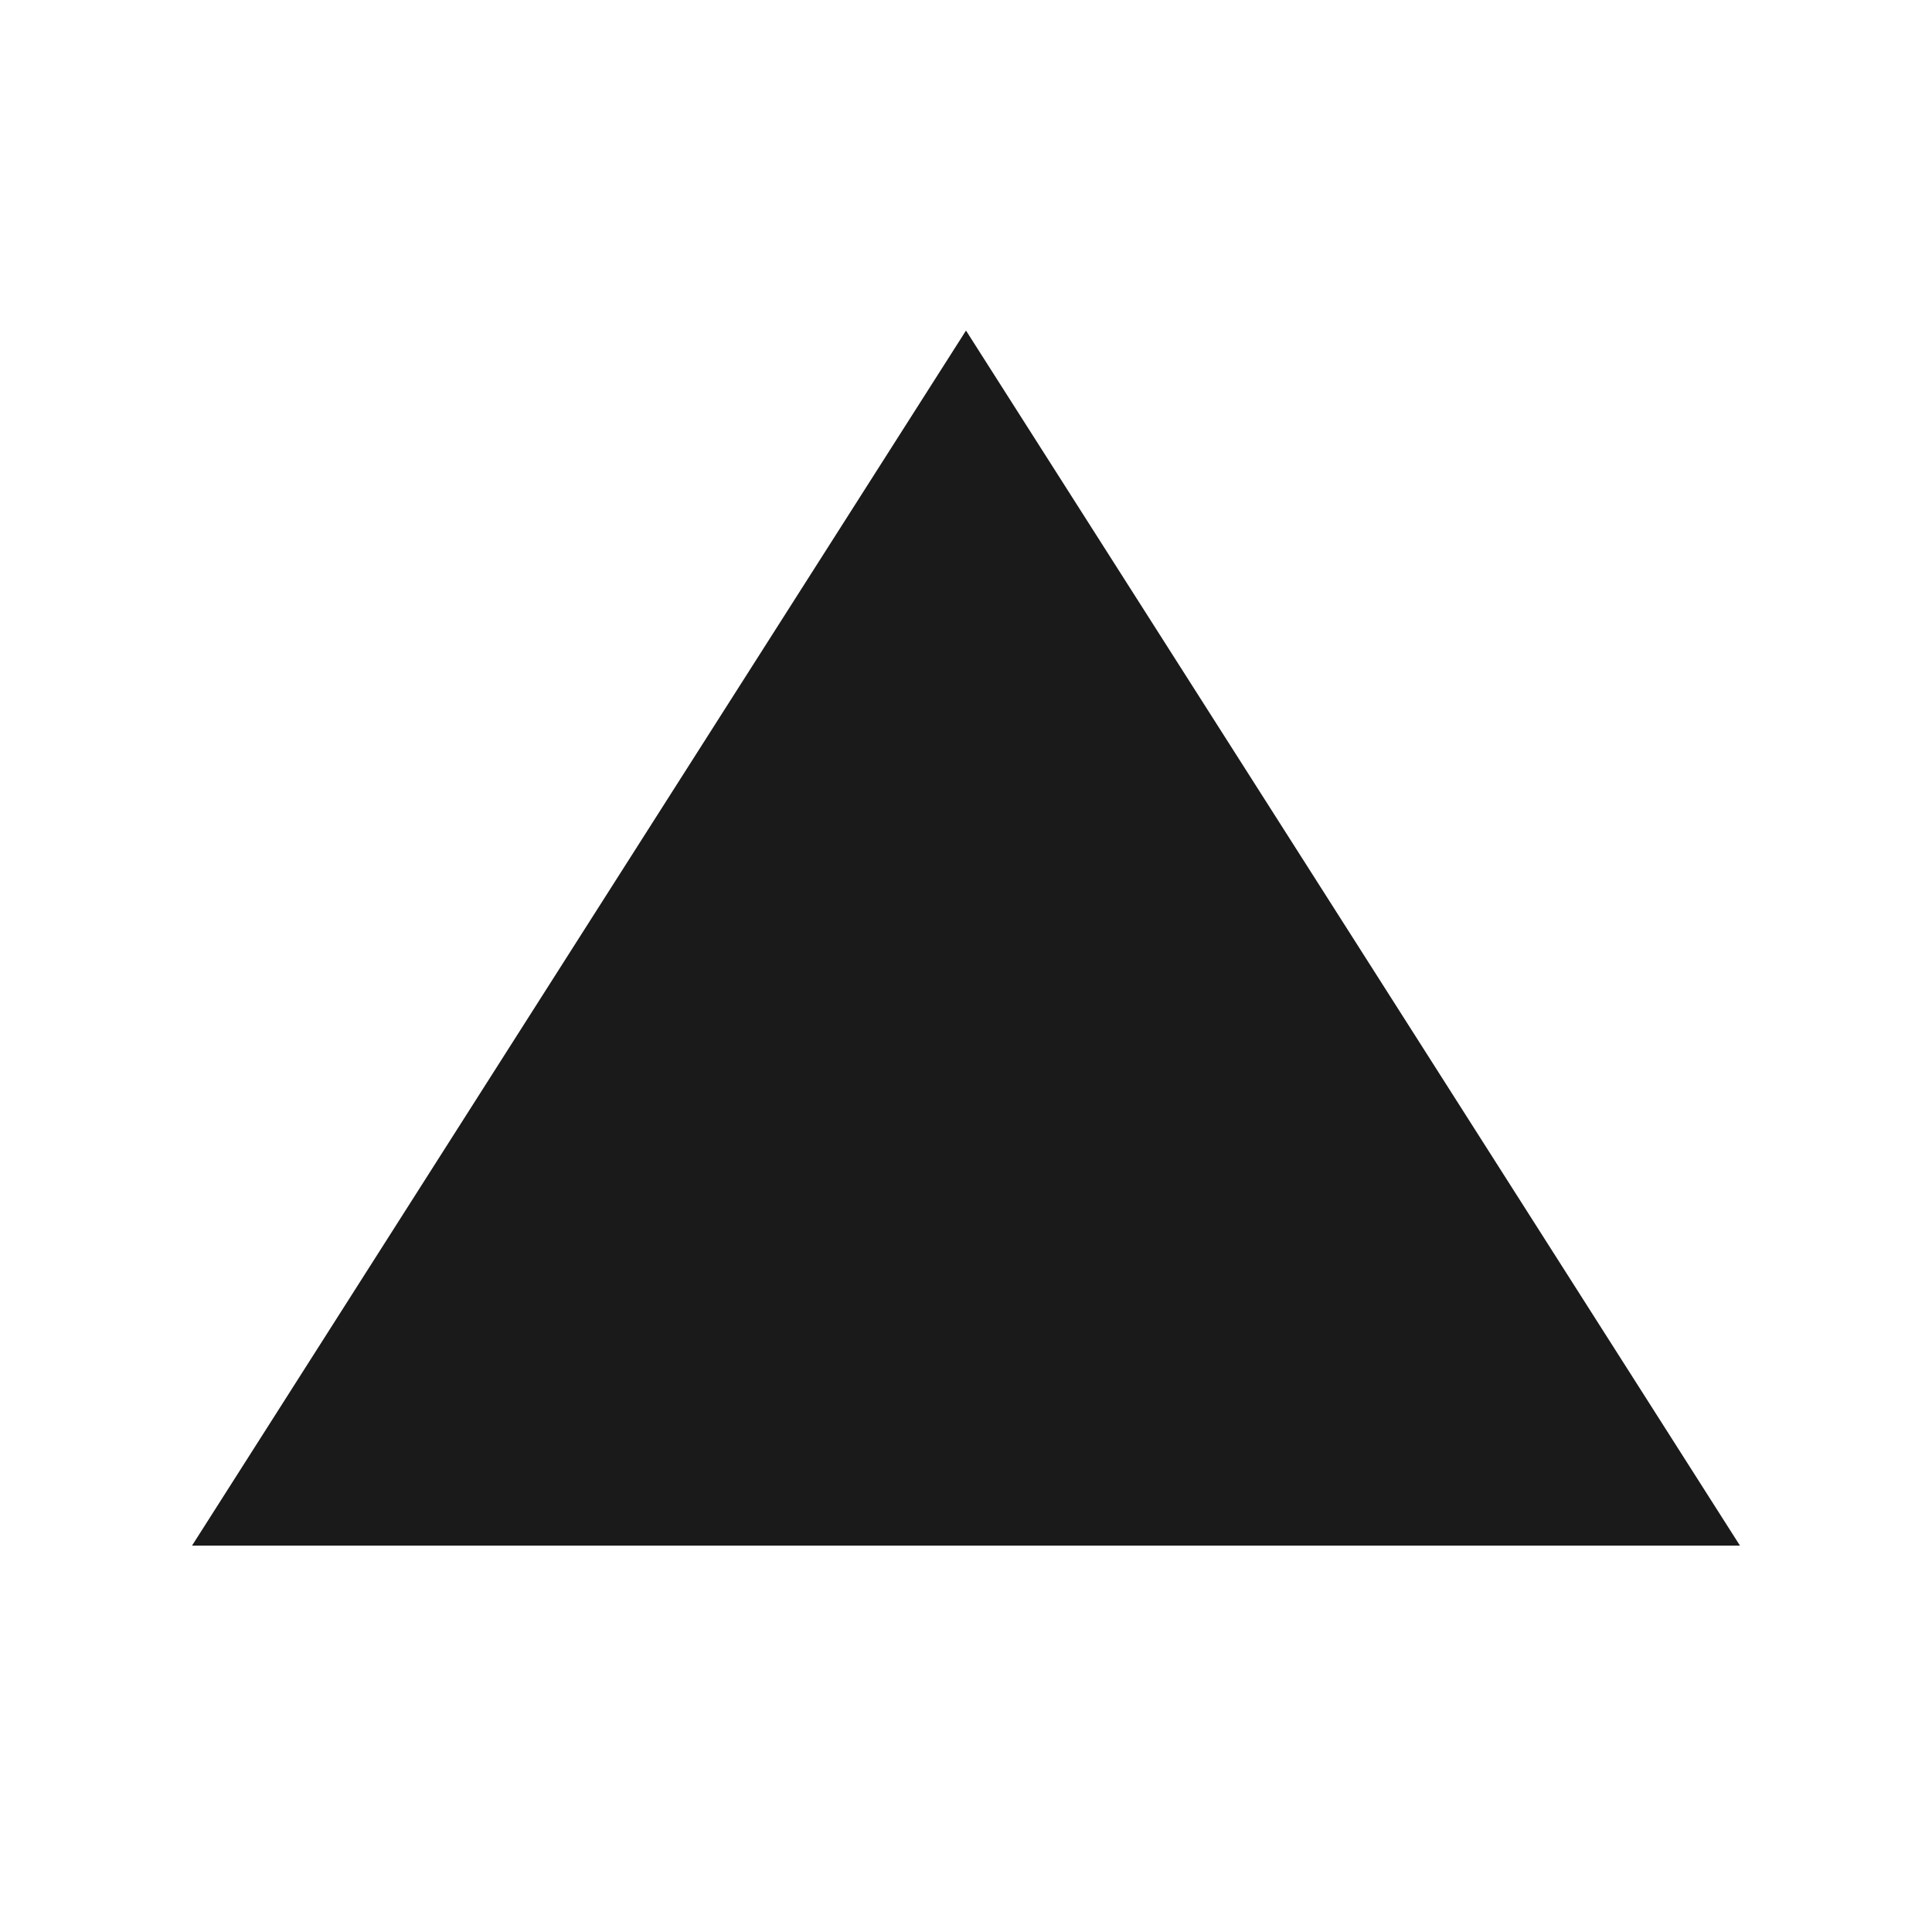
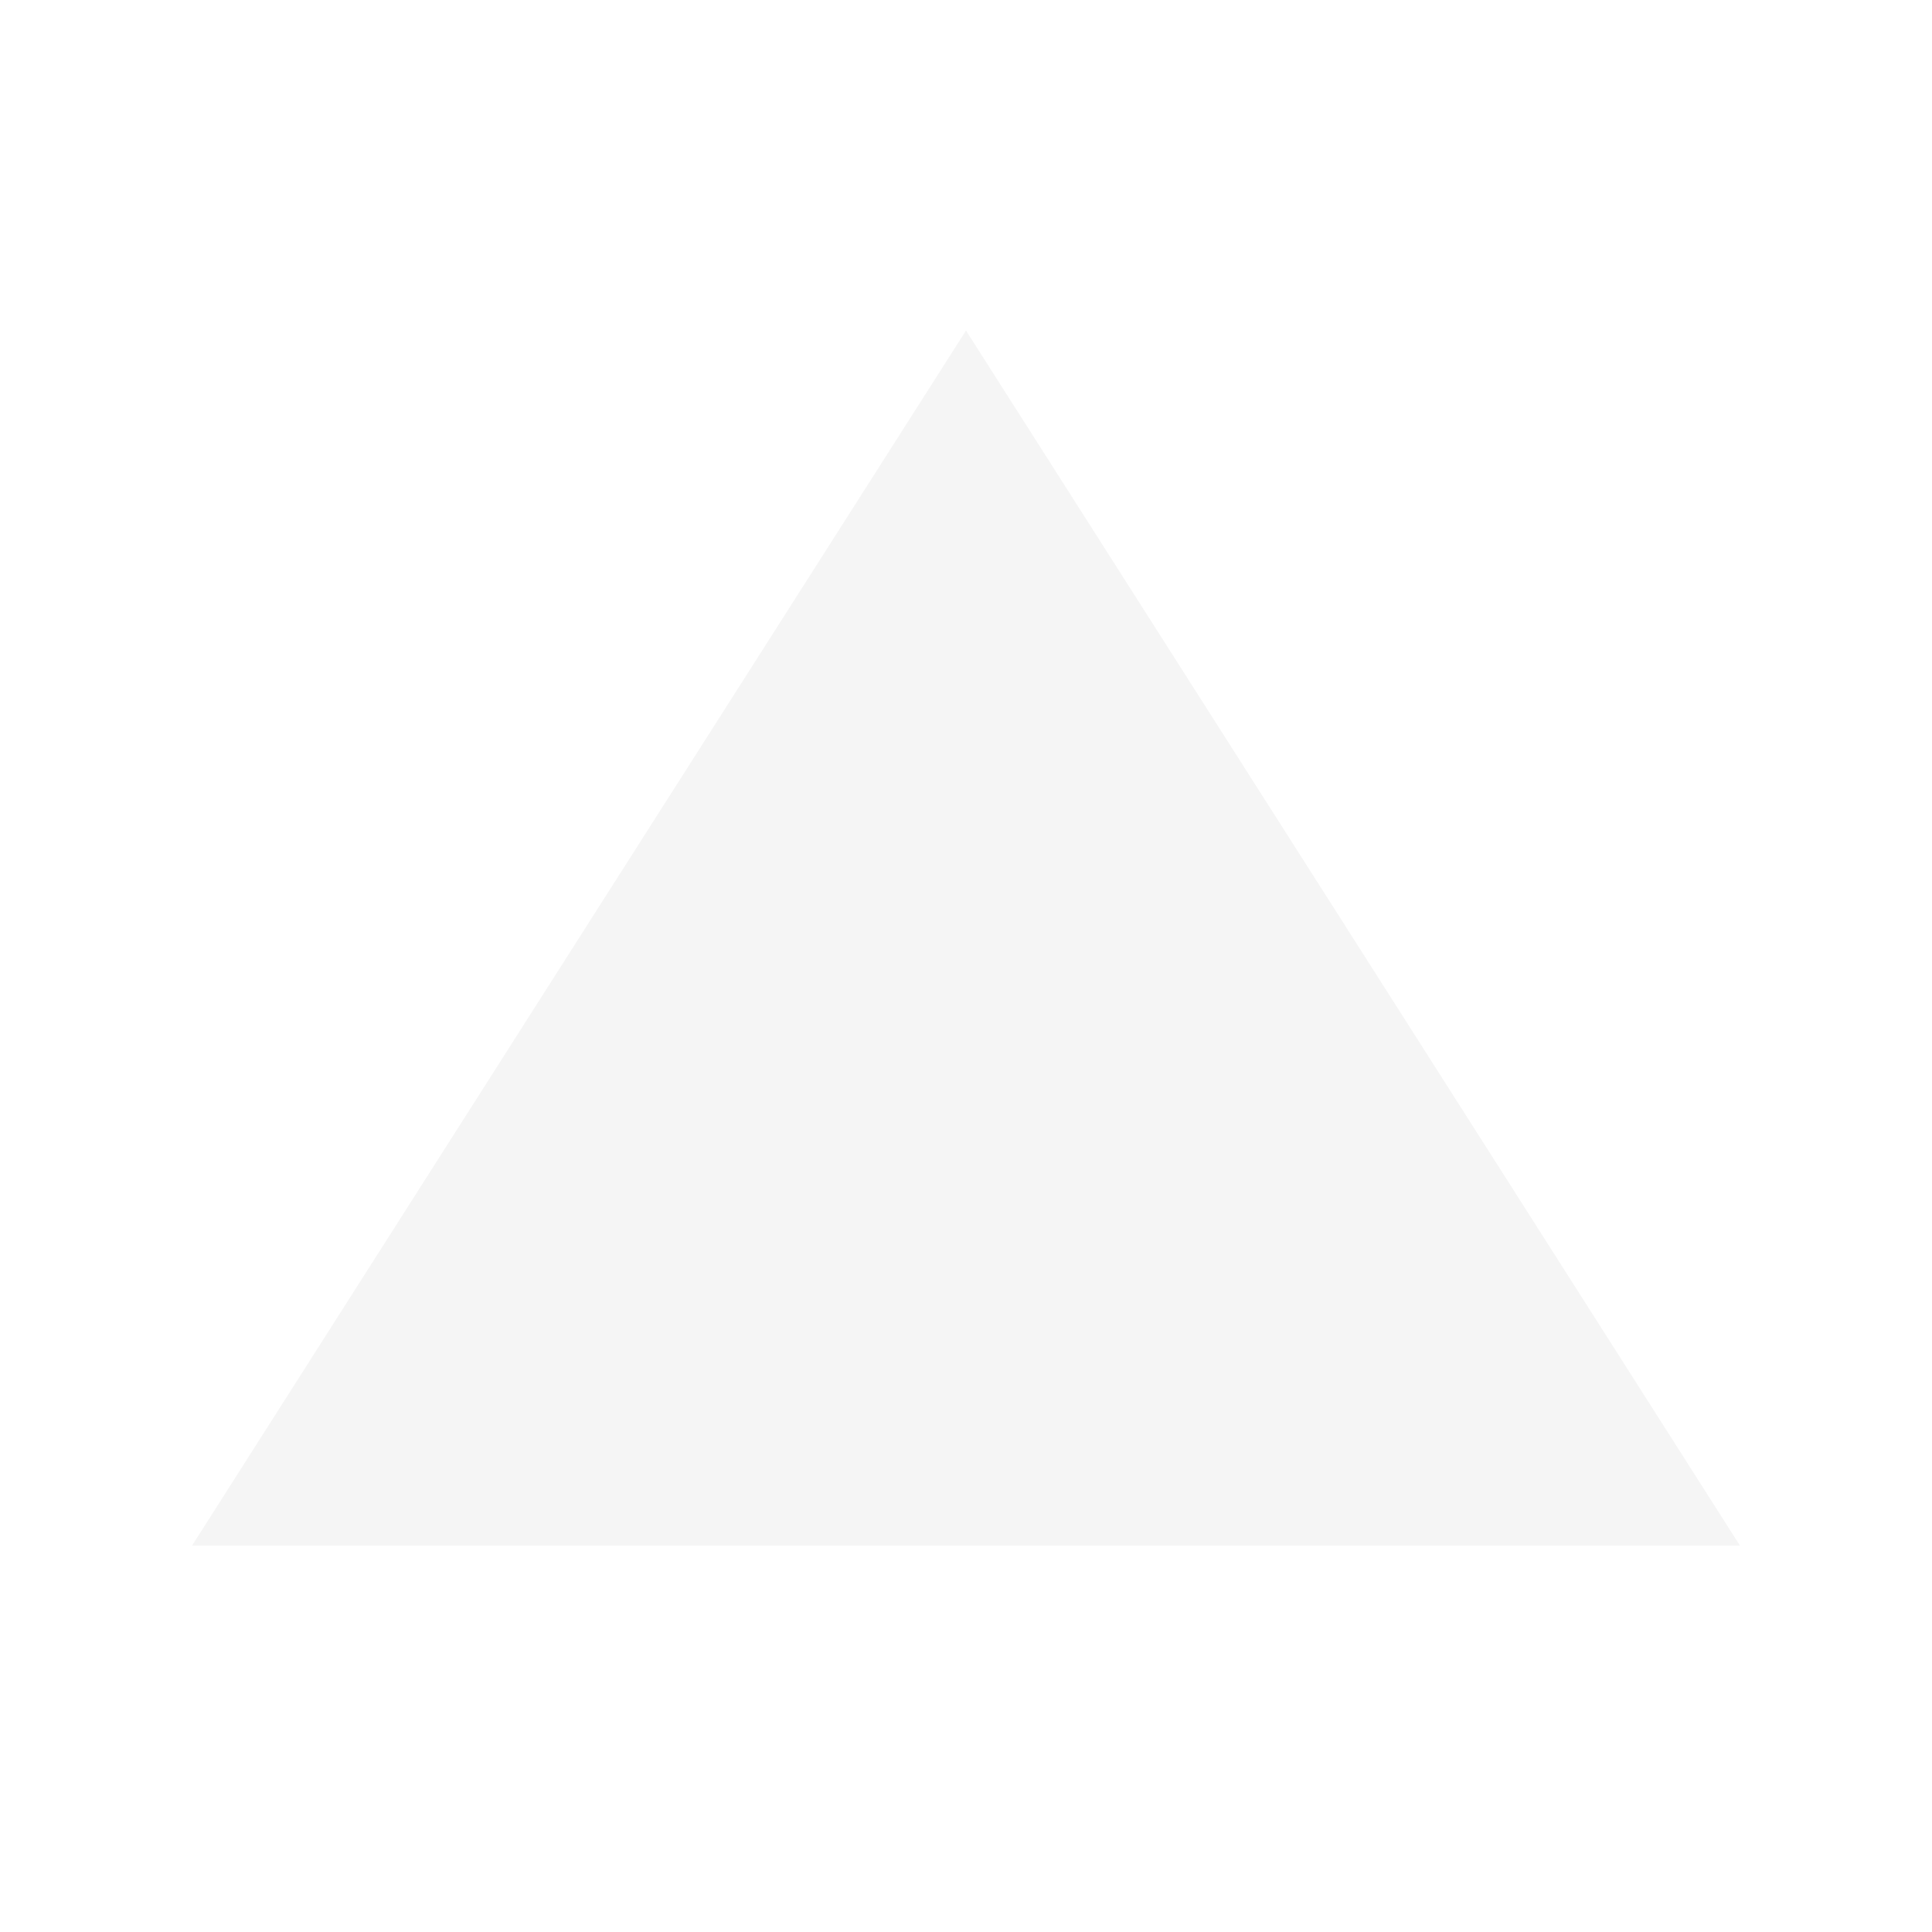
<svg xmlns="http://www.w3.org/2000/svg" version="1.1" id="Layer_1" x="0px" y="0px" width="10px" height="10px" viewBox="0 0 10 10" enable-background="new 0 0 10 10" xml:space="preserve">
-   <polygon fill="#1A1A1A" points="5,1.711 7.003,4.855 9.006,8 5,8 0.994,8 2.997,4.855 " />
+   <polygon fill="#F5F5F5" points="5,1.711 7.003,4.855 9.006,8 5,8 0.994,8 2.997,4.855 " />
</svg>
